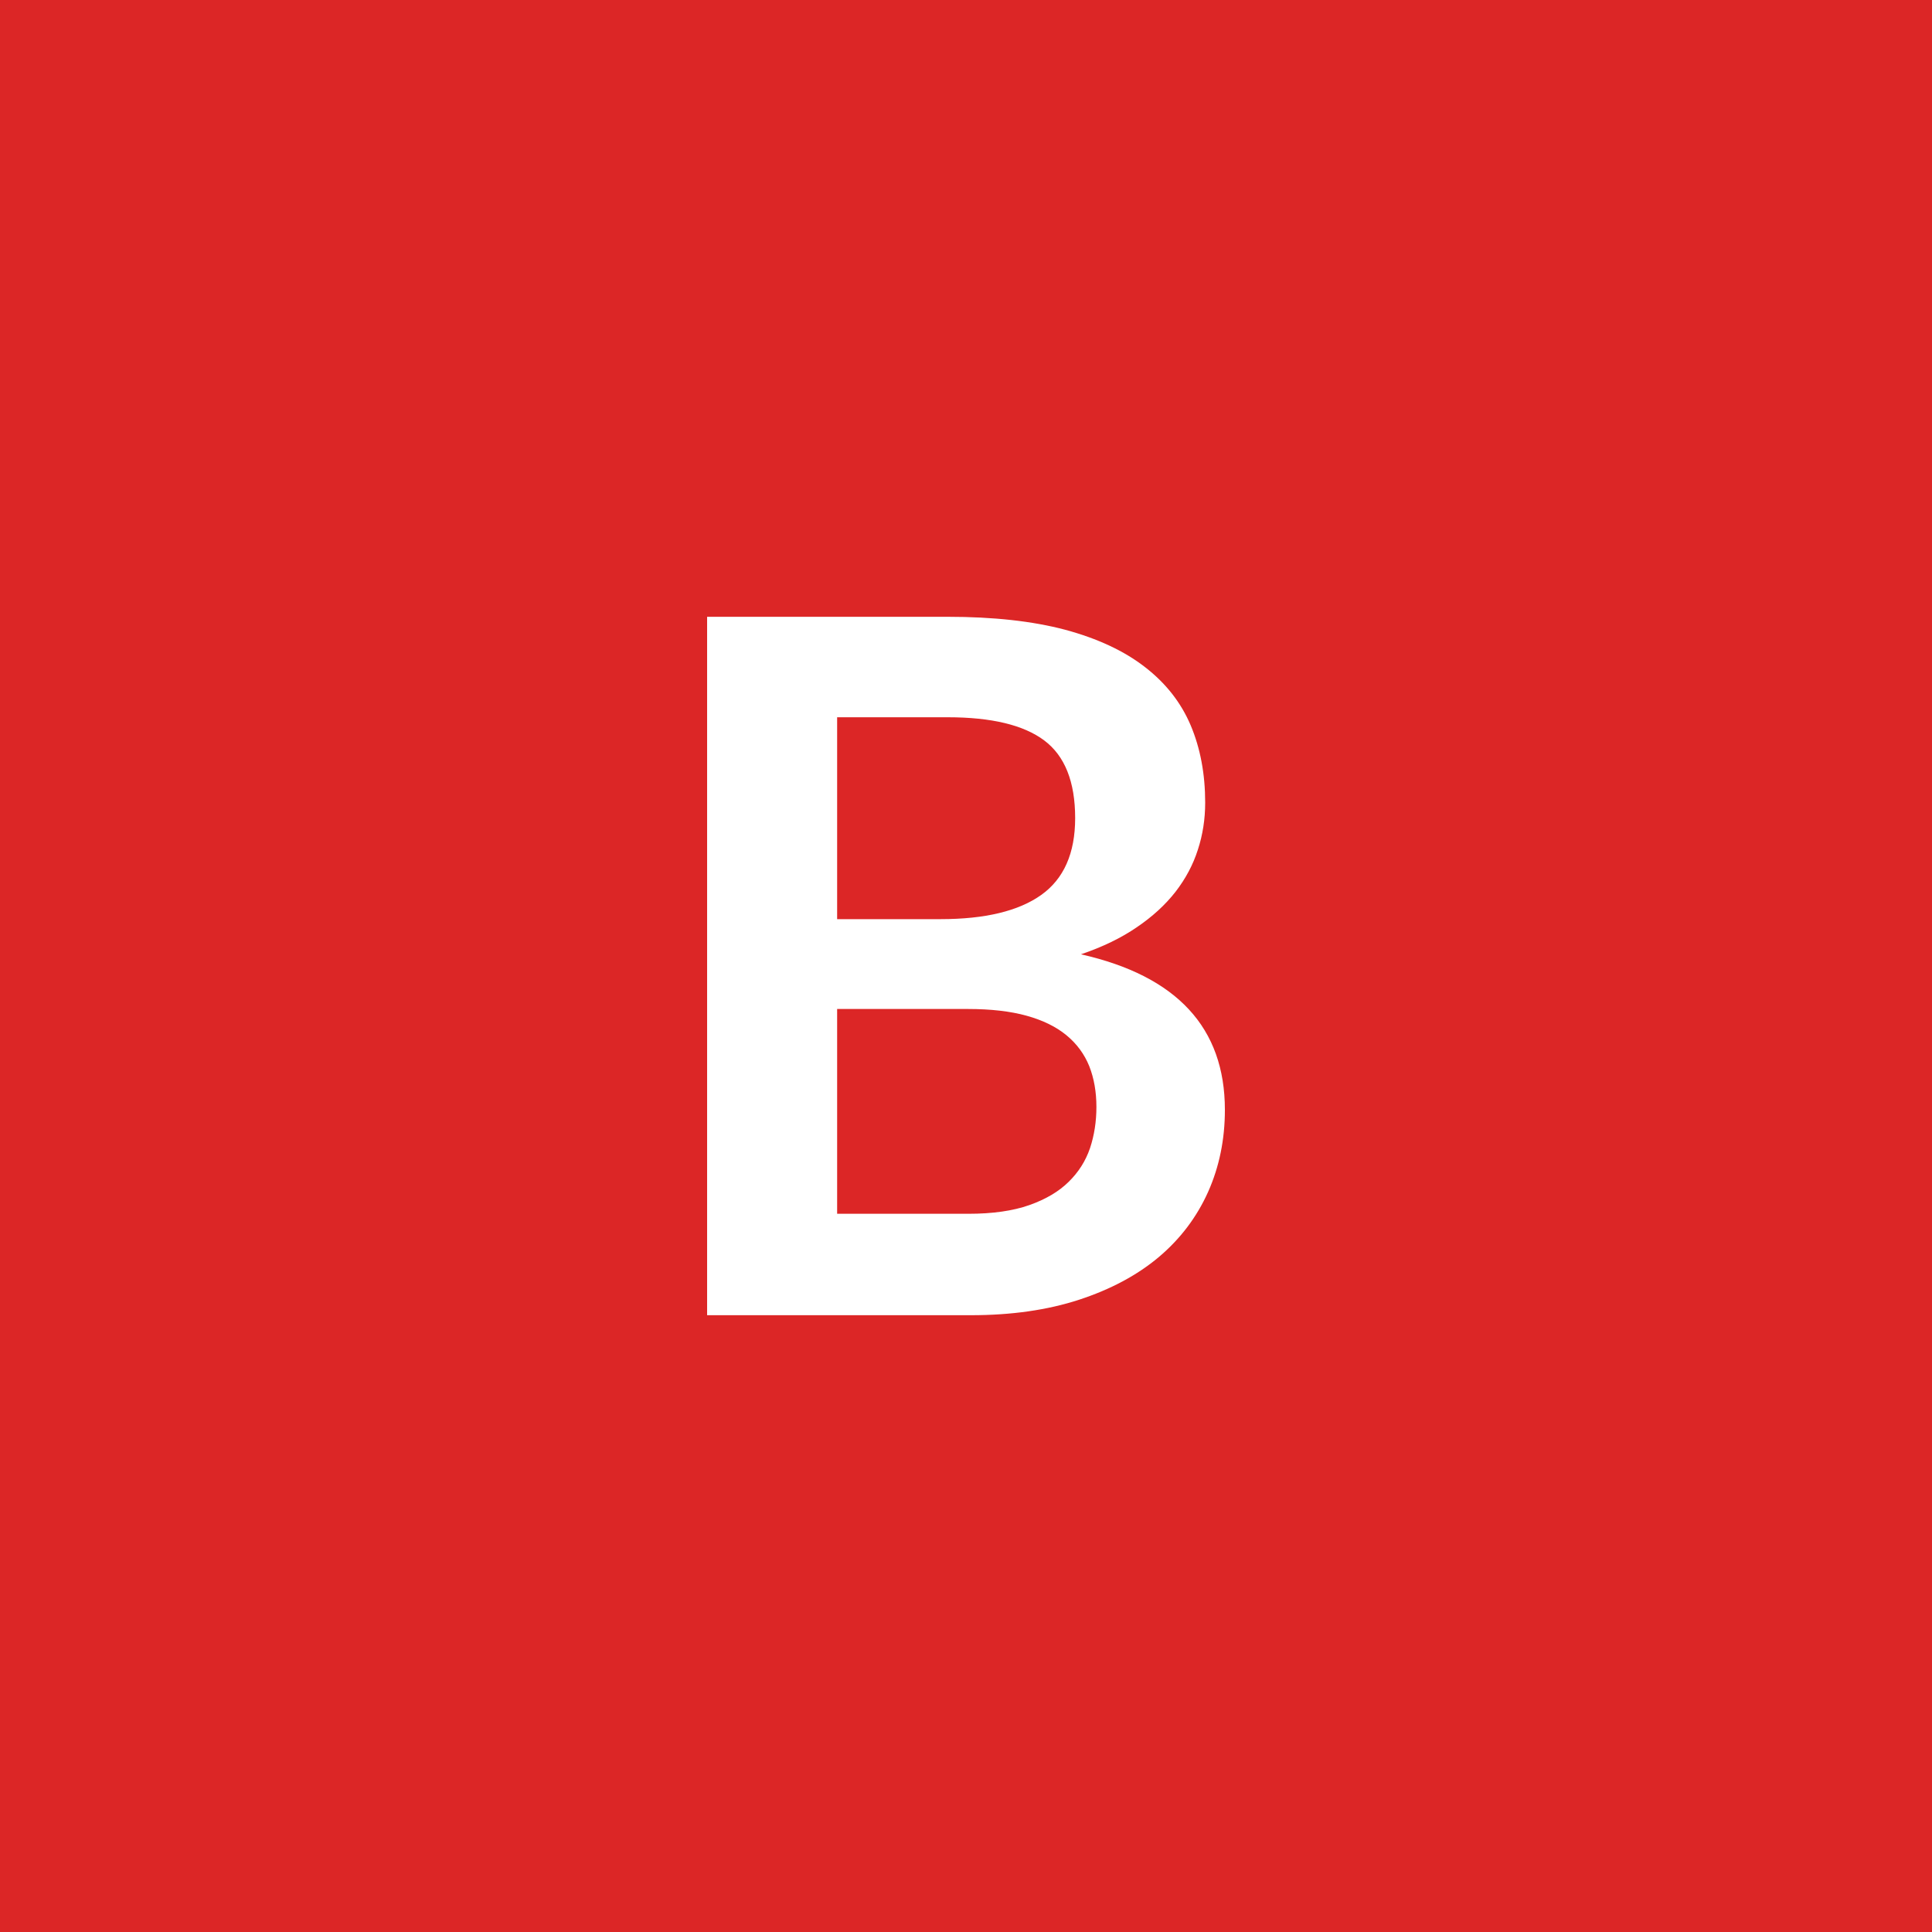
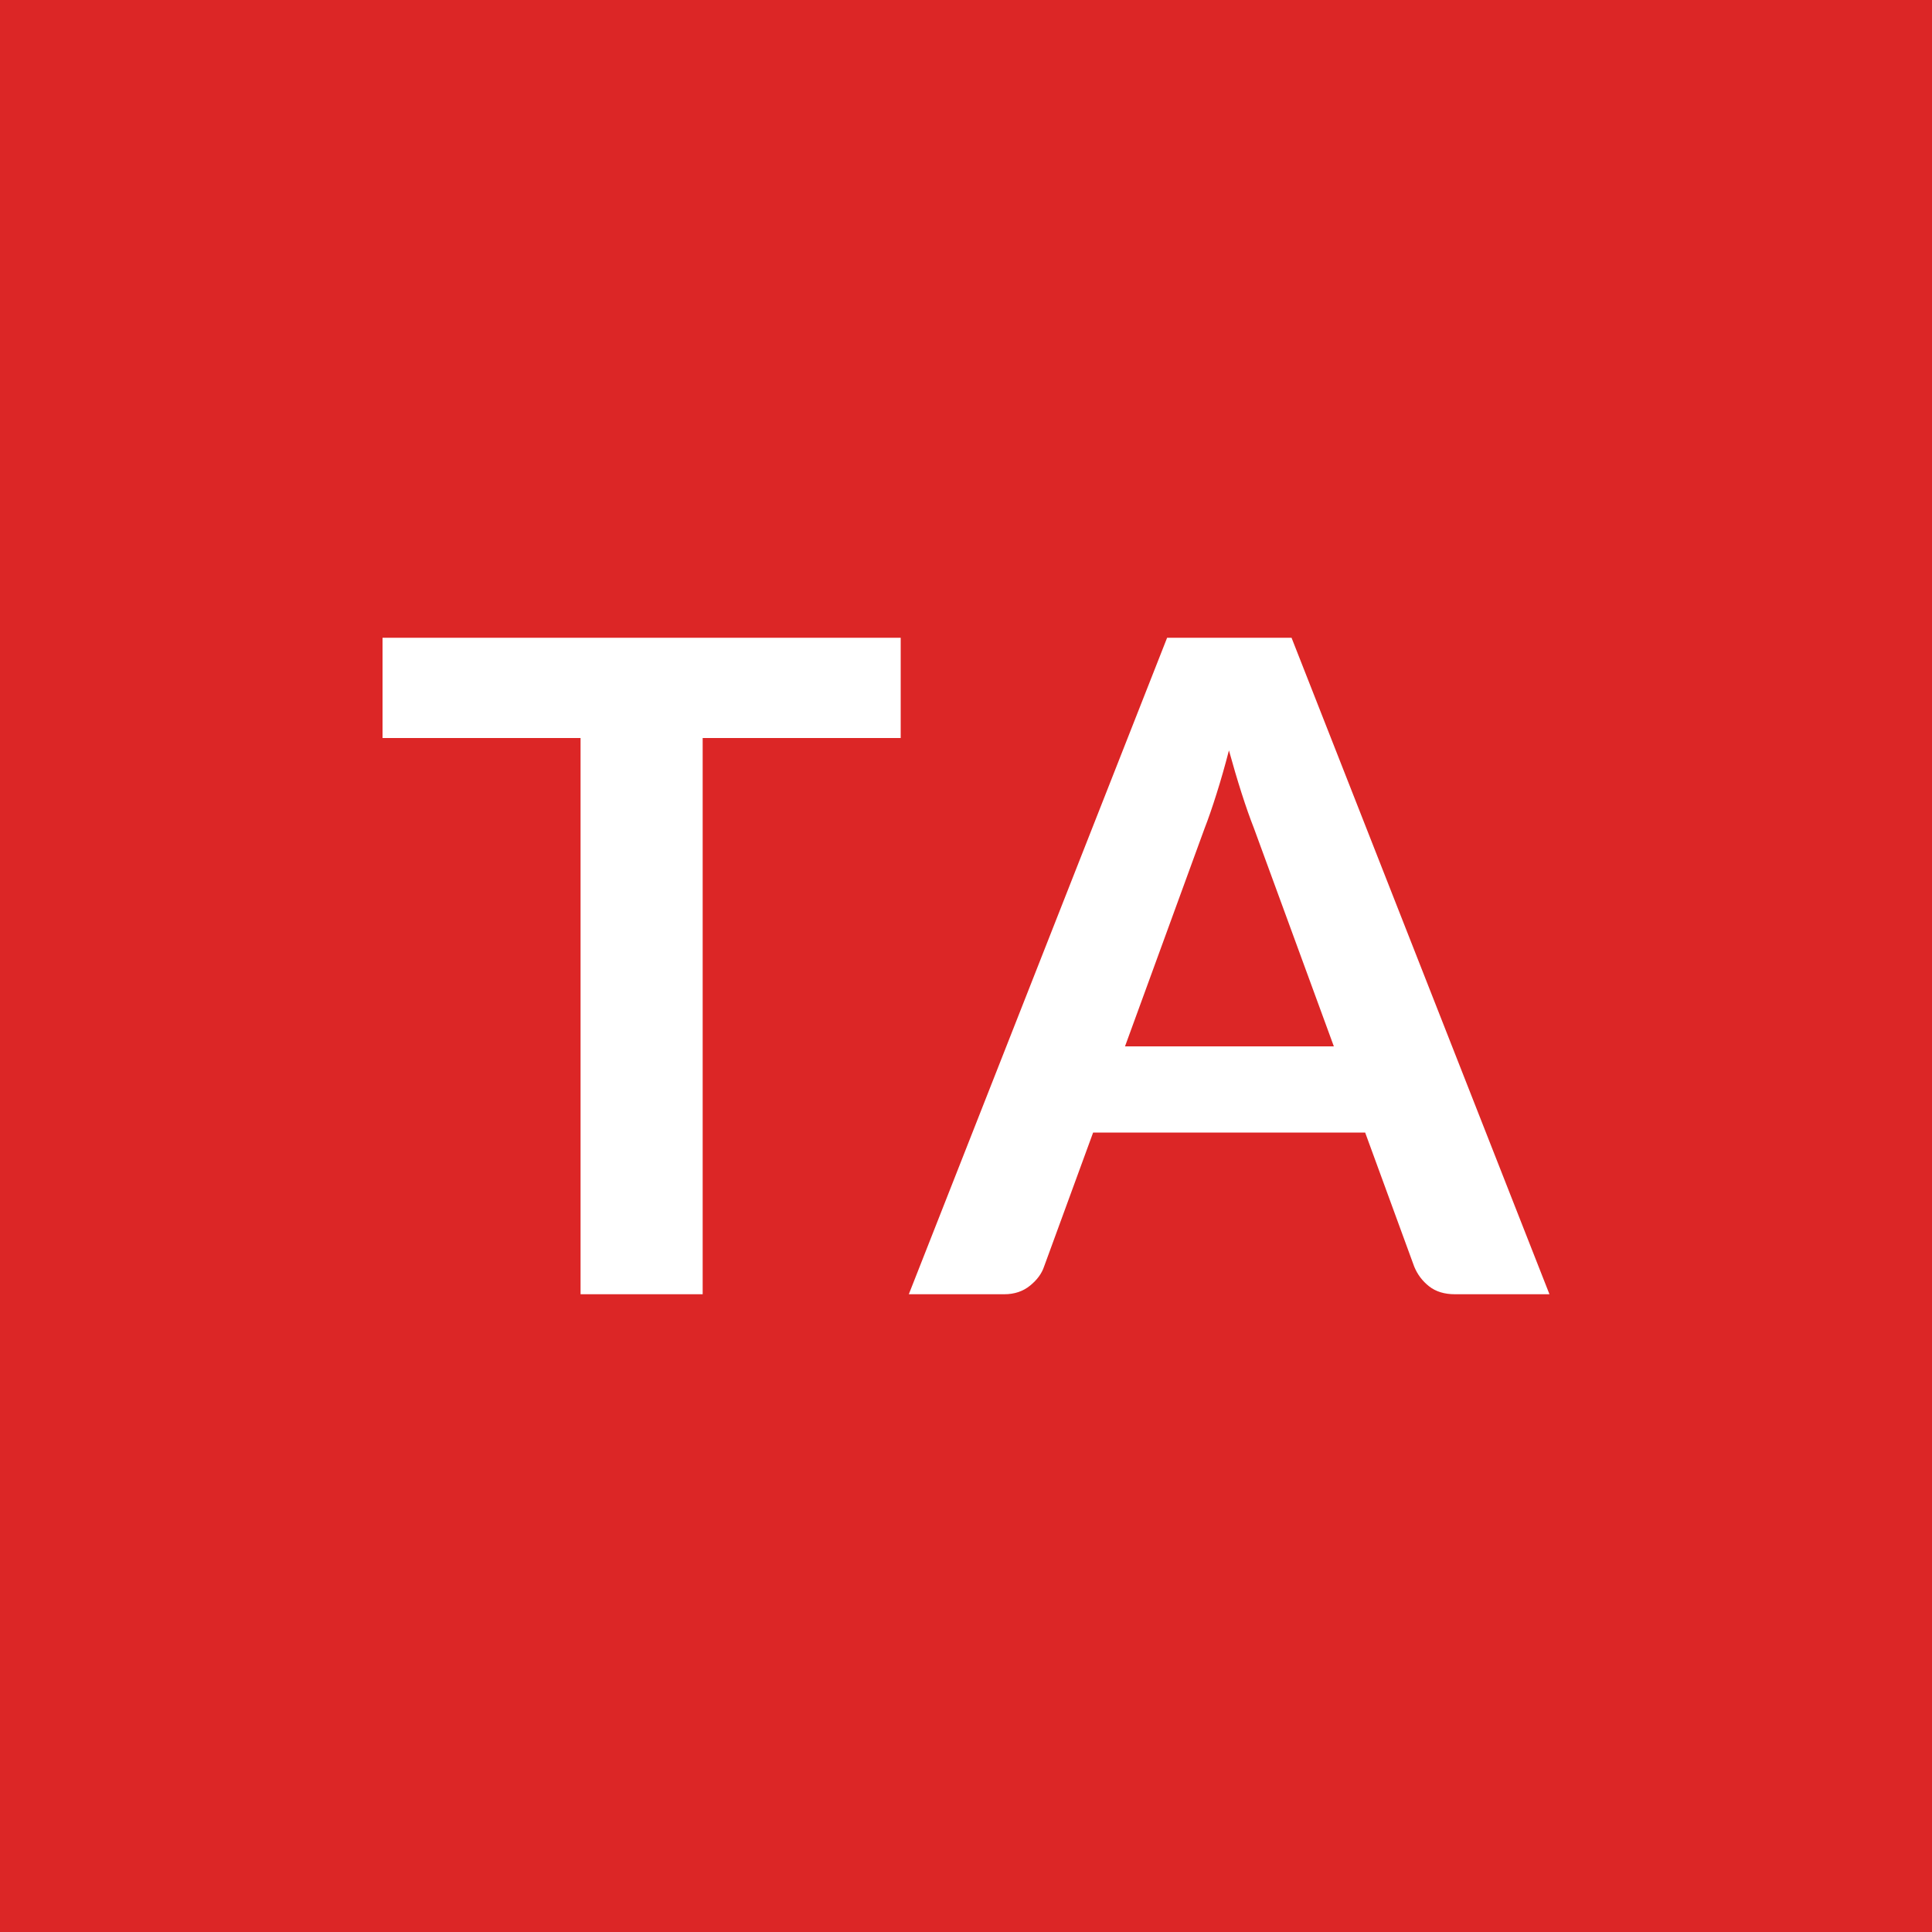
<svg xmlns="http://www.w3.org/2000/svg" width="100" height="100" viewBox="0 0 100 100">
  <rect width="100%" height="100%" fill="#dc2626" />
-   <path fill="#ffffff" d="M43.33 62.825h6.8q1.87 0 3.15-.45 1.27-.45 2.03-1.2.77-.75 1.11-1.75.33-1 .33-2.13 0-1.17-.37-2.11-.38-.94-1.18-1.6t-2.06-1.01-3.04-.35h-6.77zm5.72-25.7h-5.72v10.45h5.35q3.45 0 5.21-1.25t1.76-3.98q0-2.82-1.6-4.02t-5-1.2m-12.45-5.2h12.45q3.55 0 6.08.67 2.52.68 4.13 1.93 1.62 1.25 2.37 3.02.75 1.78.75 4 0 1.28-.38 2.44-.37 1.16-1.16 2.18-.79 1.01-2 1.83-1.21.83-2.89 1.4 7.45 1.68 7.45 8.05 0 2.3-.87 4.25-.88 1.96-2.55 3.37-1.68 1.41-4.13 2.21t-5.6.8H36.6z" />
+   <path fill="#ffffff" d="M46.62 33.01v5.19H36.37v28.79h-6.32V38.2H19.8v-5.19zm11.61 21.15h10.81l-4.14-11.3q-.3-.76-.63-1.79t-.66-2.23q-.31 1.2-.64 2.24-.33 1.05-.63 1.82zm8.62-21.15L80.2 66.99h-4.89q-.82 0-1.34-.41t-.77-1.02l-2.54-6.94H56.58l-2.54 6.94q-.18.54-.72.98-.55.45-1.34.45h-4.94l13.37-33.98z" />
</svg>
